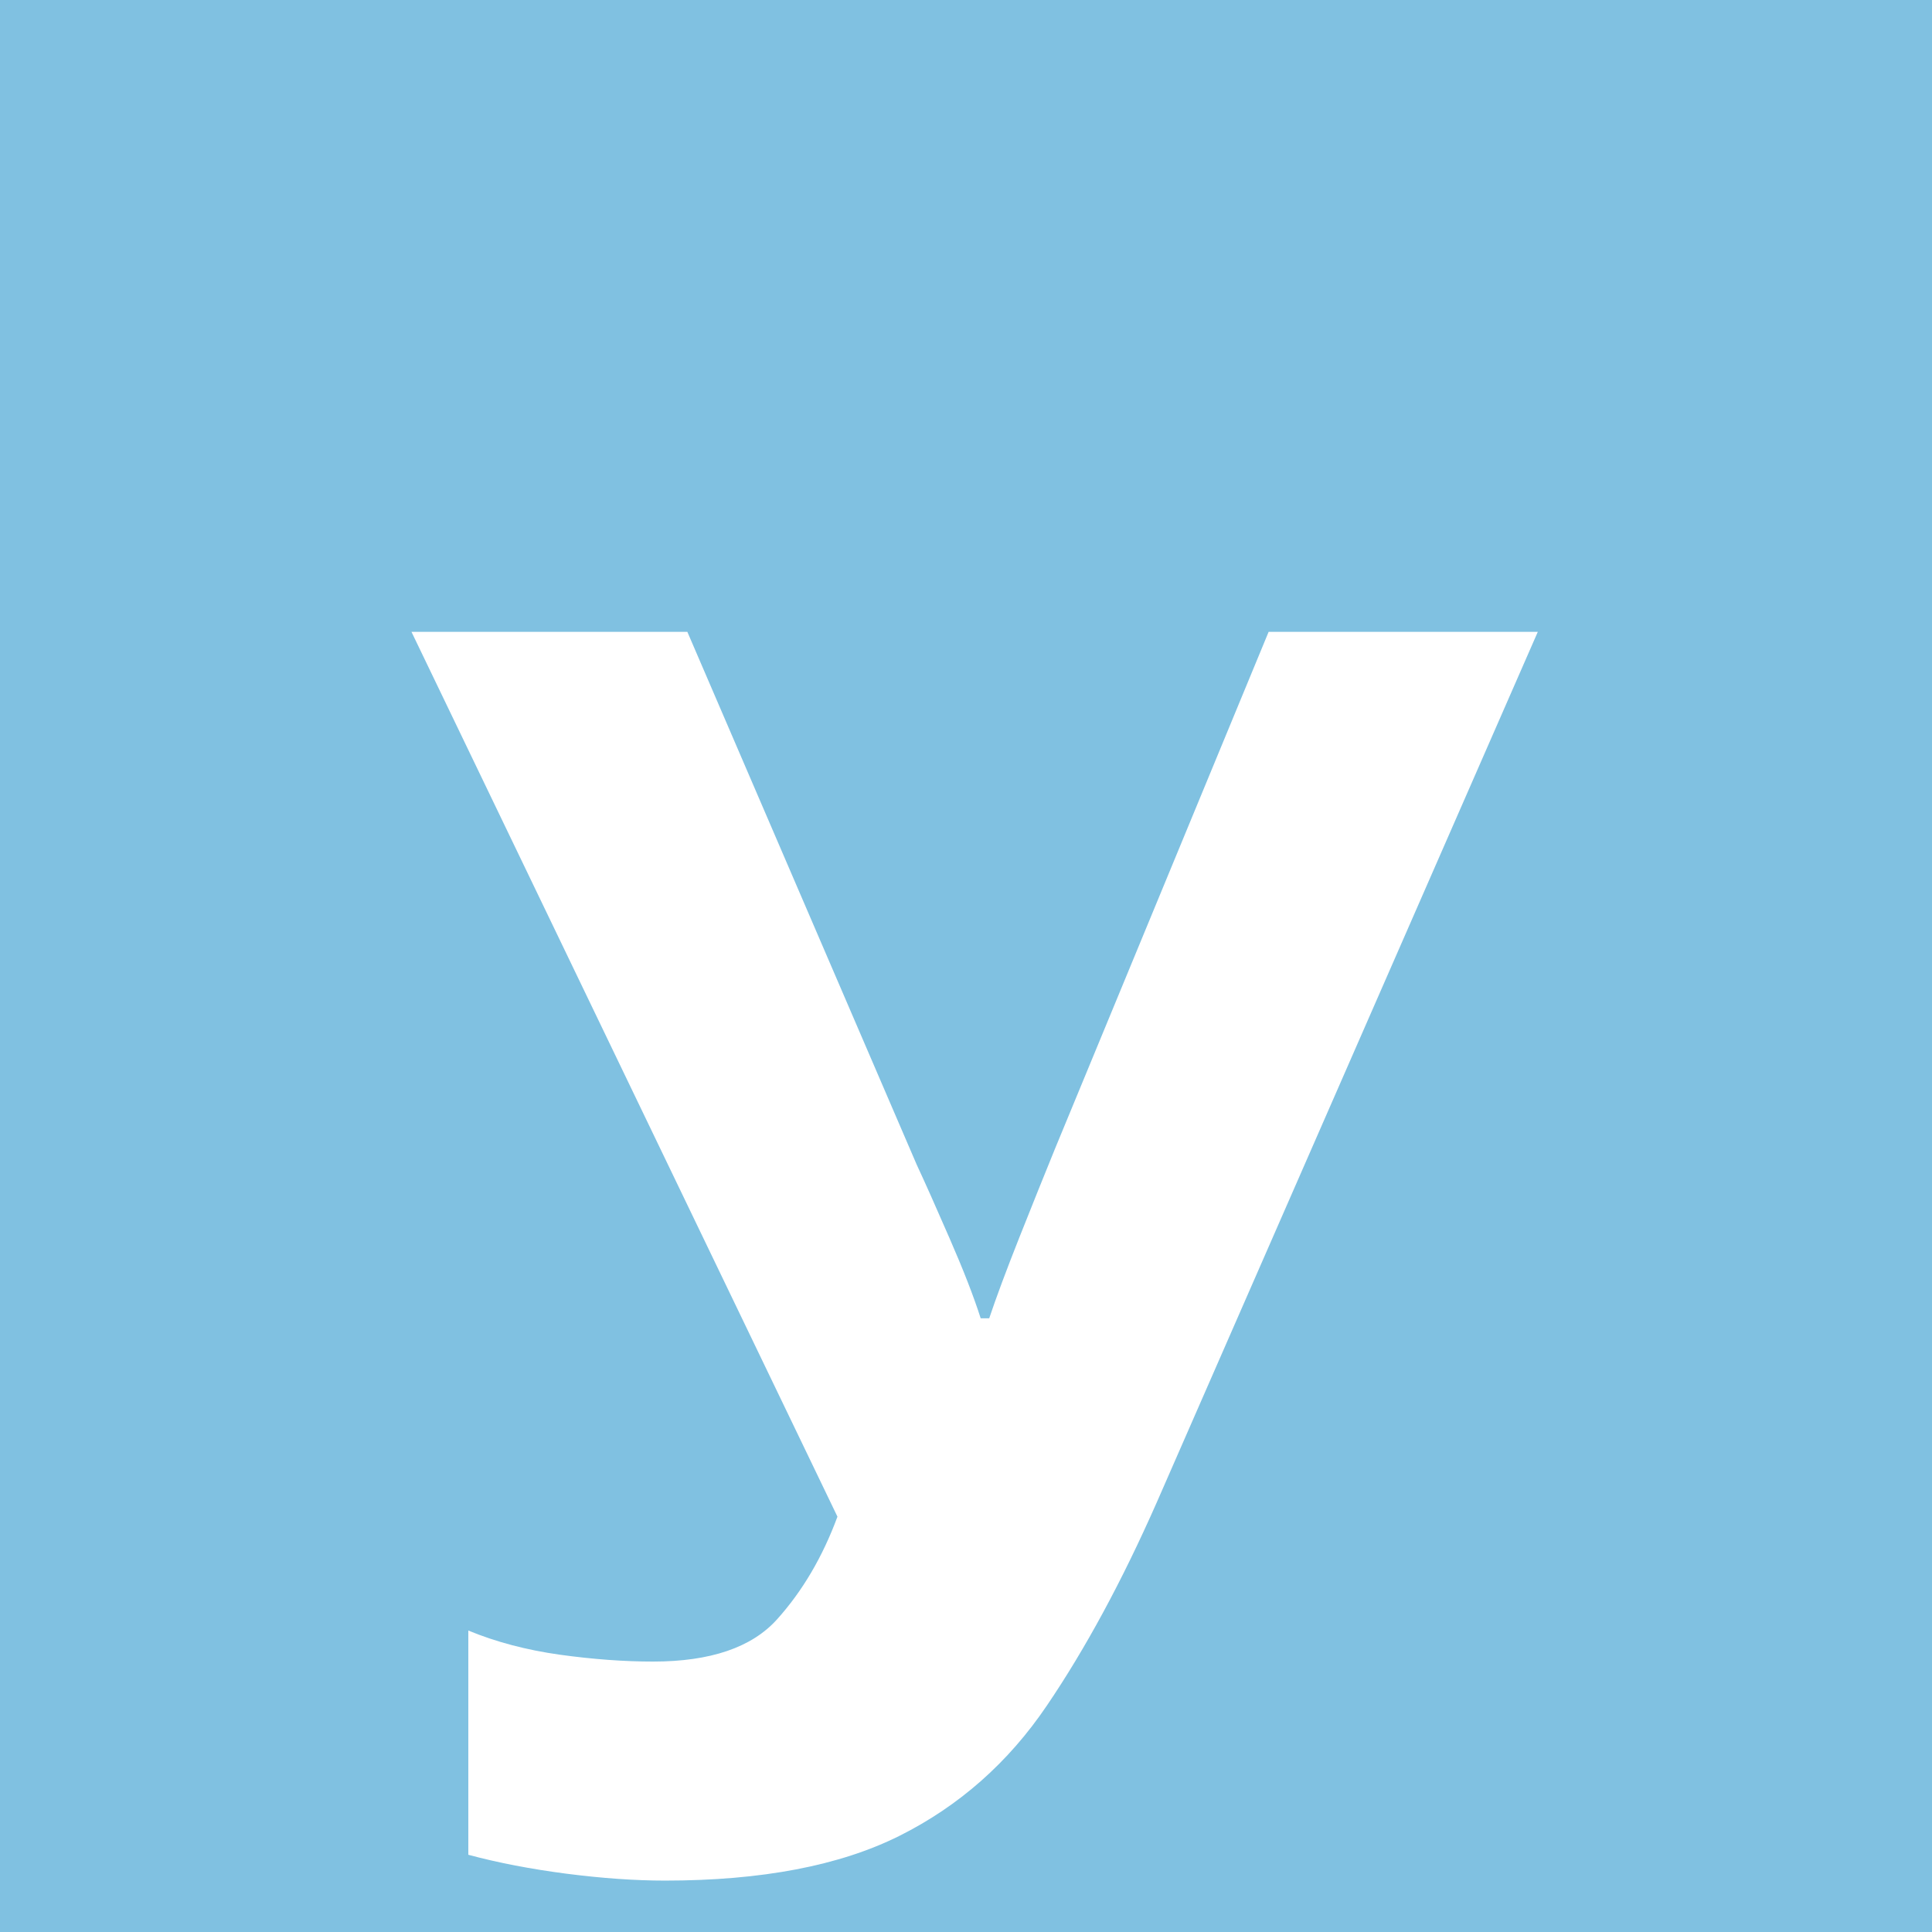
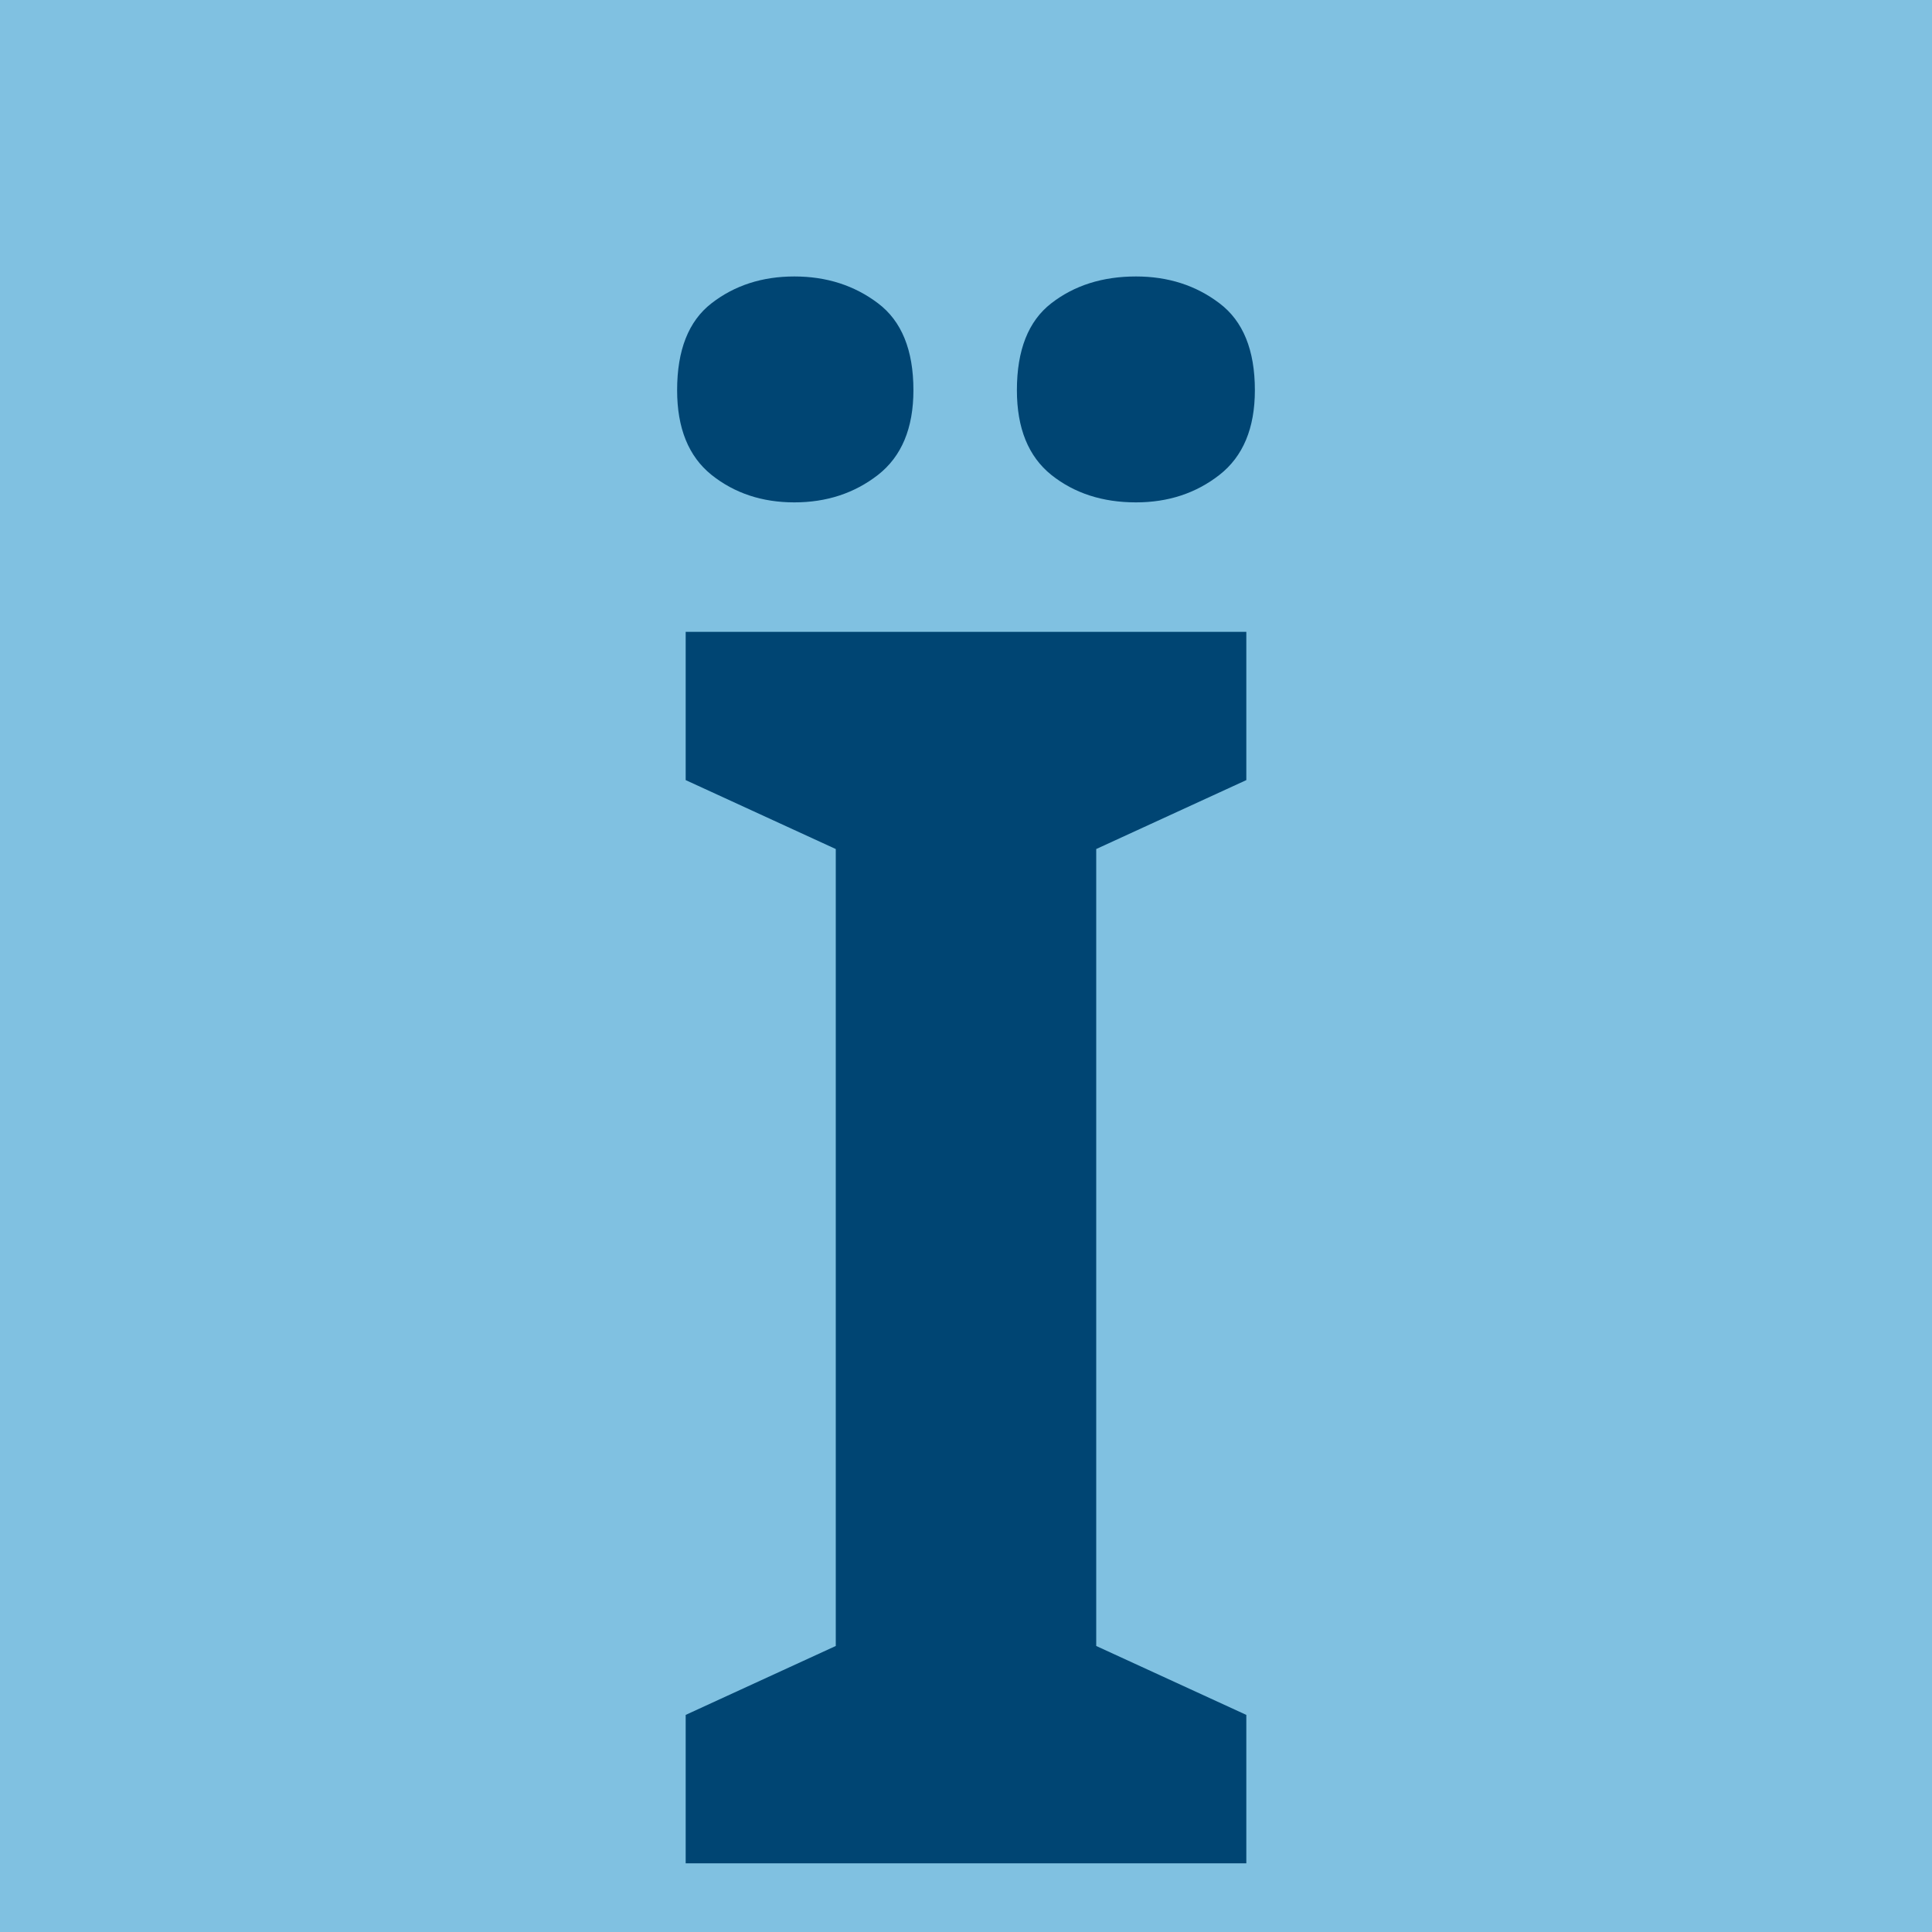
<svg xmlns="http://www.w3.org/2000/svg" viewBox="0 0 180 180" width="180" height="180">
  <rect width="180" height="180" fill="#80C1E1" />
-   <text x="90" y="173.6" font-family="Montserrat, sans-serif" font-weight="700" font-size="160.7" fill="#FFFFFF" text-anchor="middle">У</text>
+   <text x="90" y="173.6" font-family="Montserrat, sans-serif" font-weight="700" font-size="160.7" fill="#004573" text-anchor="middle">Ї</text>
</svg>
